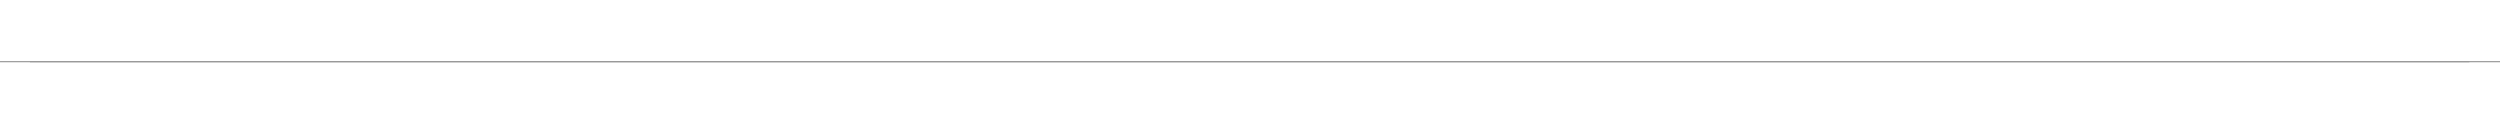
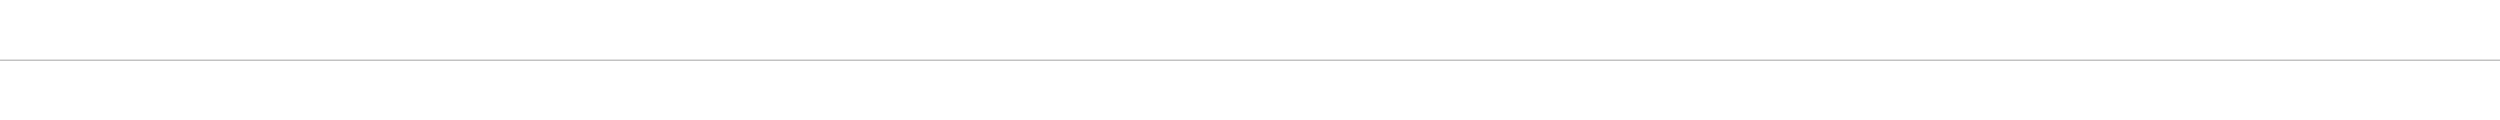
- <svg xmlns="http://www.w3.org/2000/svg" xml:space="preserve" version="1.2" viewBox="0 0 820 40" id="svg8">
+ <svg xmlns="http://www.w3.org/2000/svg" xml:space="preserve" version="1.2" viewBox="0 0 840 40" id="svg8" width="840" height="40">
  <defs id="defs12" />
-   <path fill="#999" d="m60 20.3.005-.277h700L760 20.3Z" id="path2" />
-   <path fill="#999" d="m9.816 20.421.002-.398 800.121-.004-.002.405z" id="path4" />
-   <path fill="#999999" d="m 0.003,20.429 0.002,-0.401 819.998,-1.94e-4 -0.002,0.405 z" id="path6" />
+   <path fill="#999999" d="m 0.003,20.429 0.002,-0.401 839.998,-1.94e-4 -0.002,0.405 z" id="path6" style="fill:#b3b3b3;image-rendering:crisp-edges" />
</svg>
